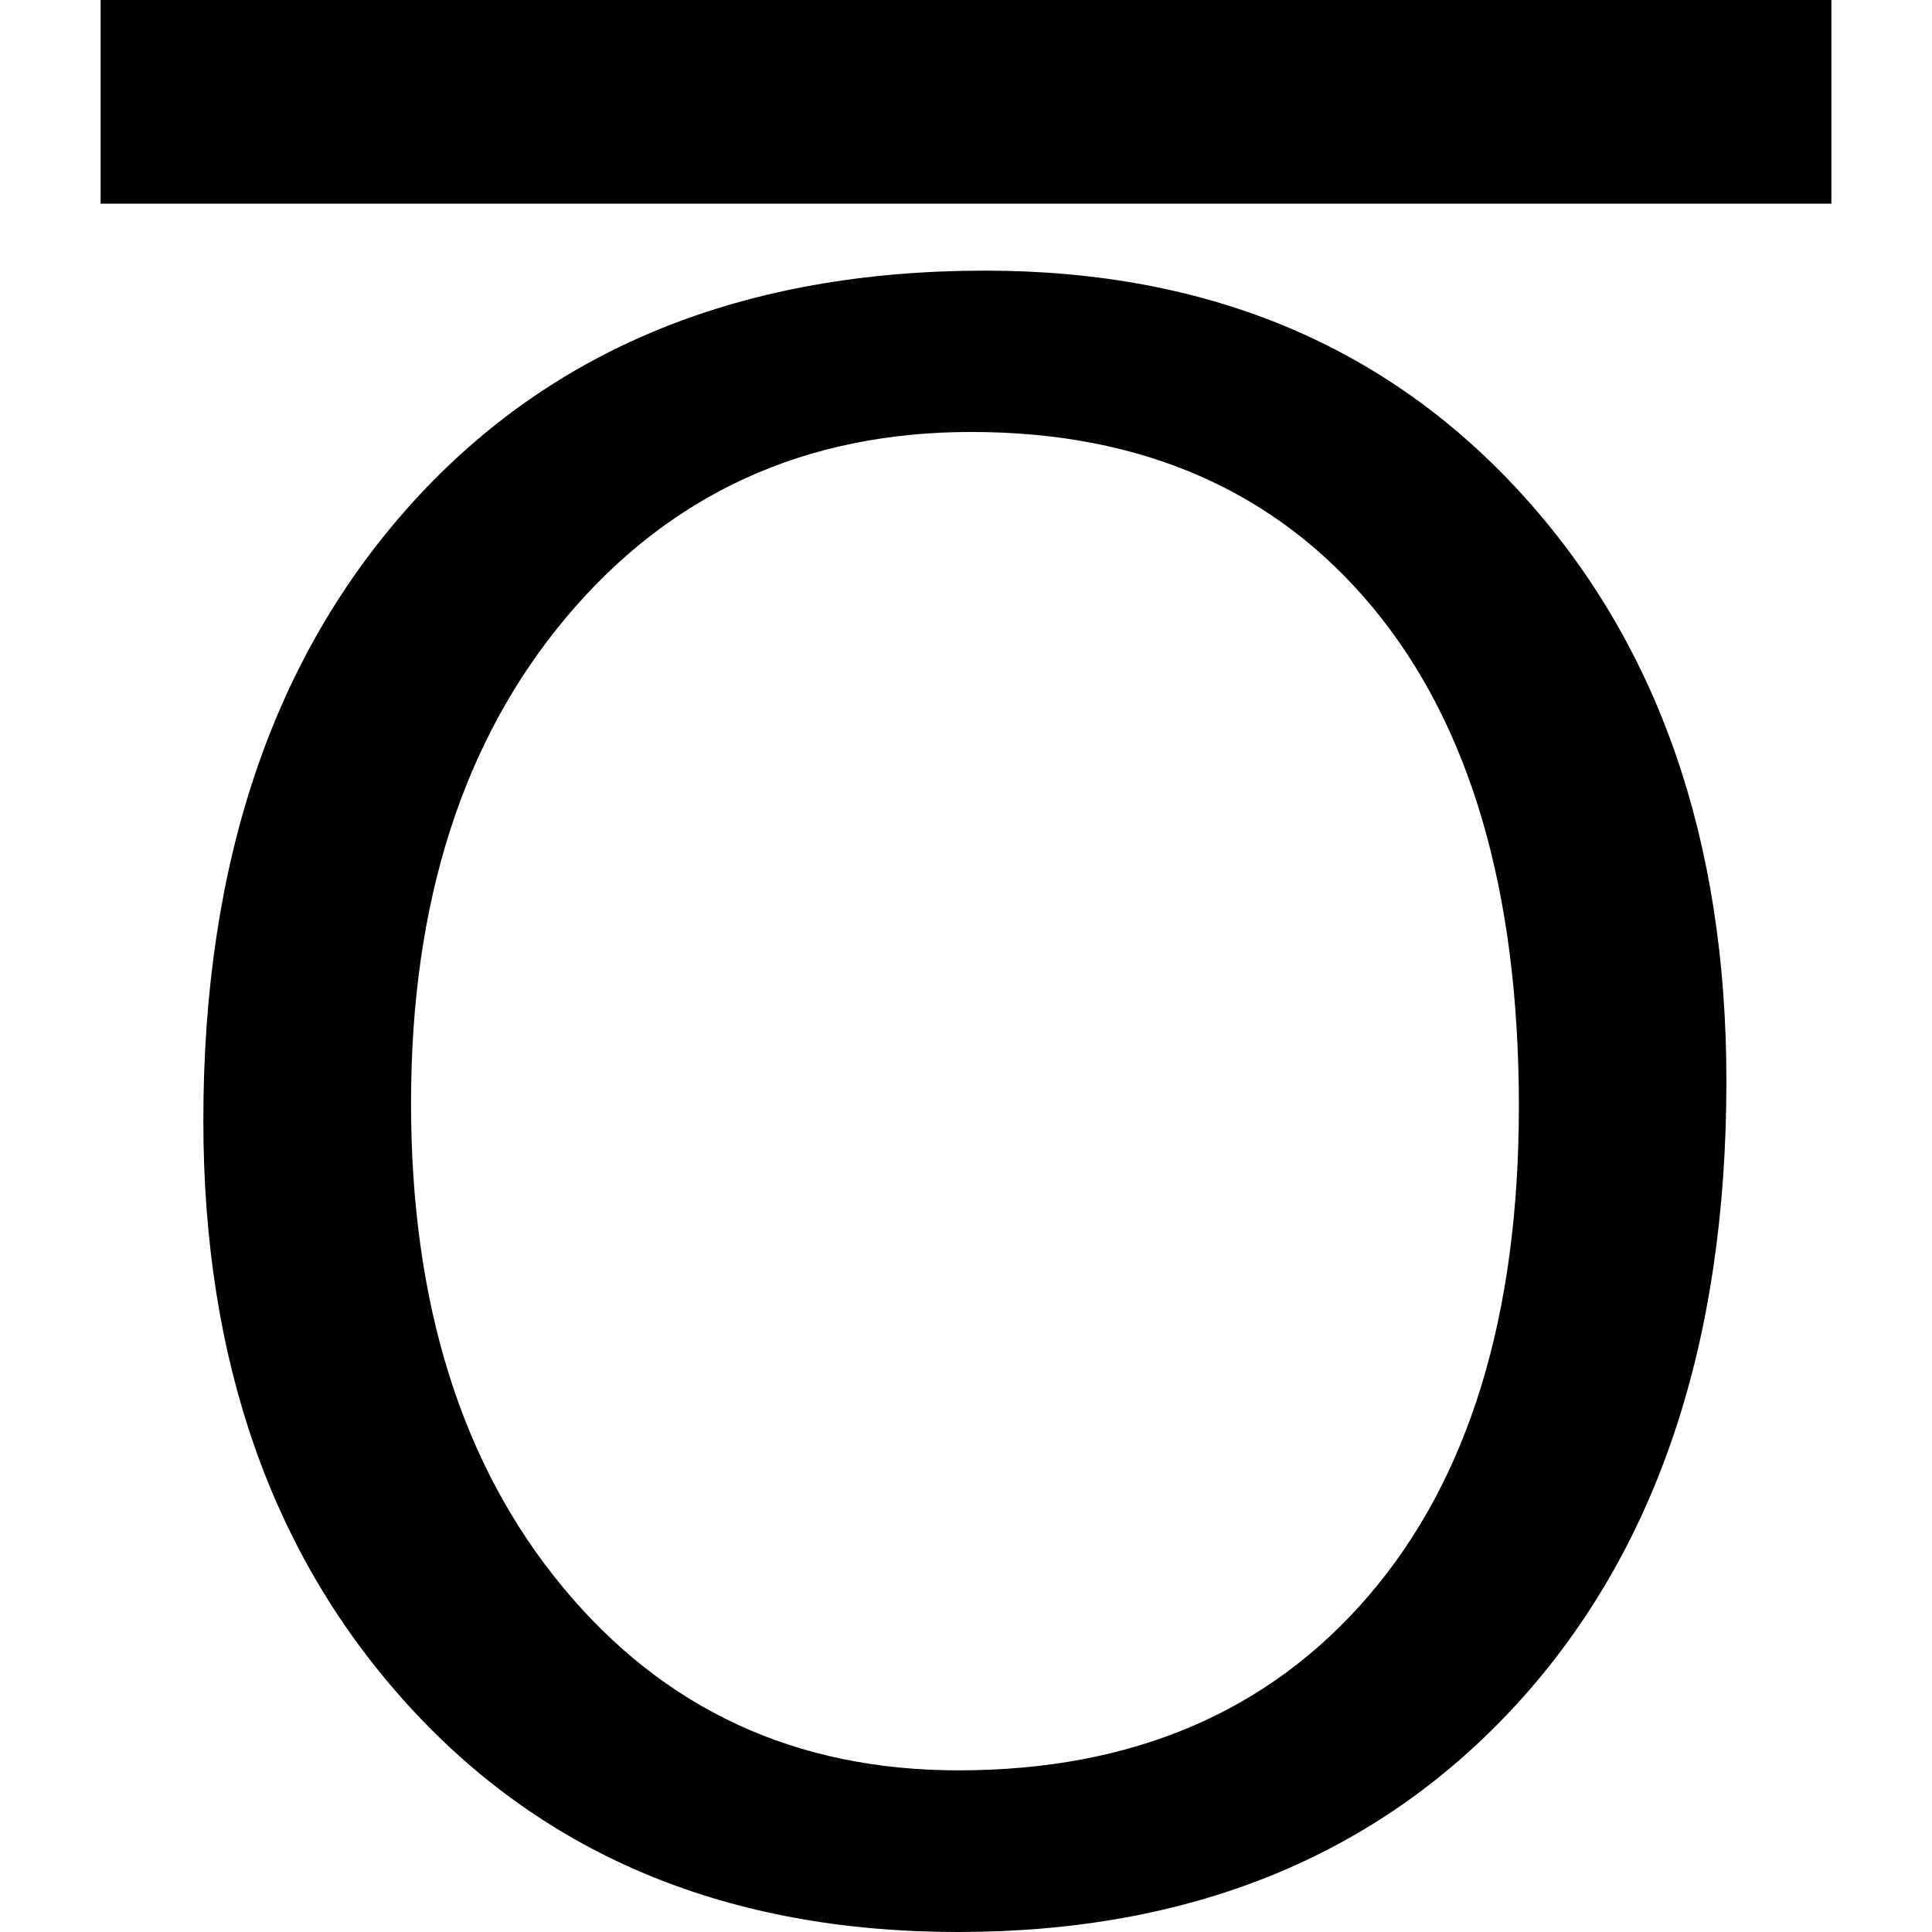
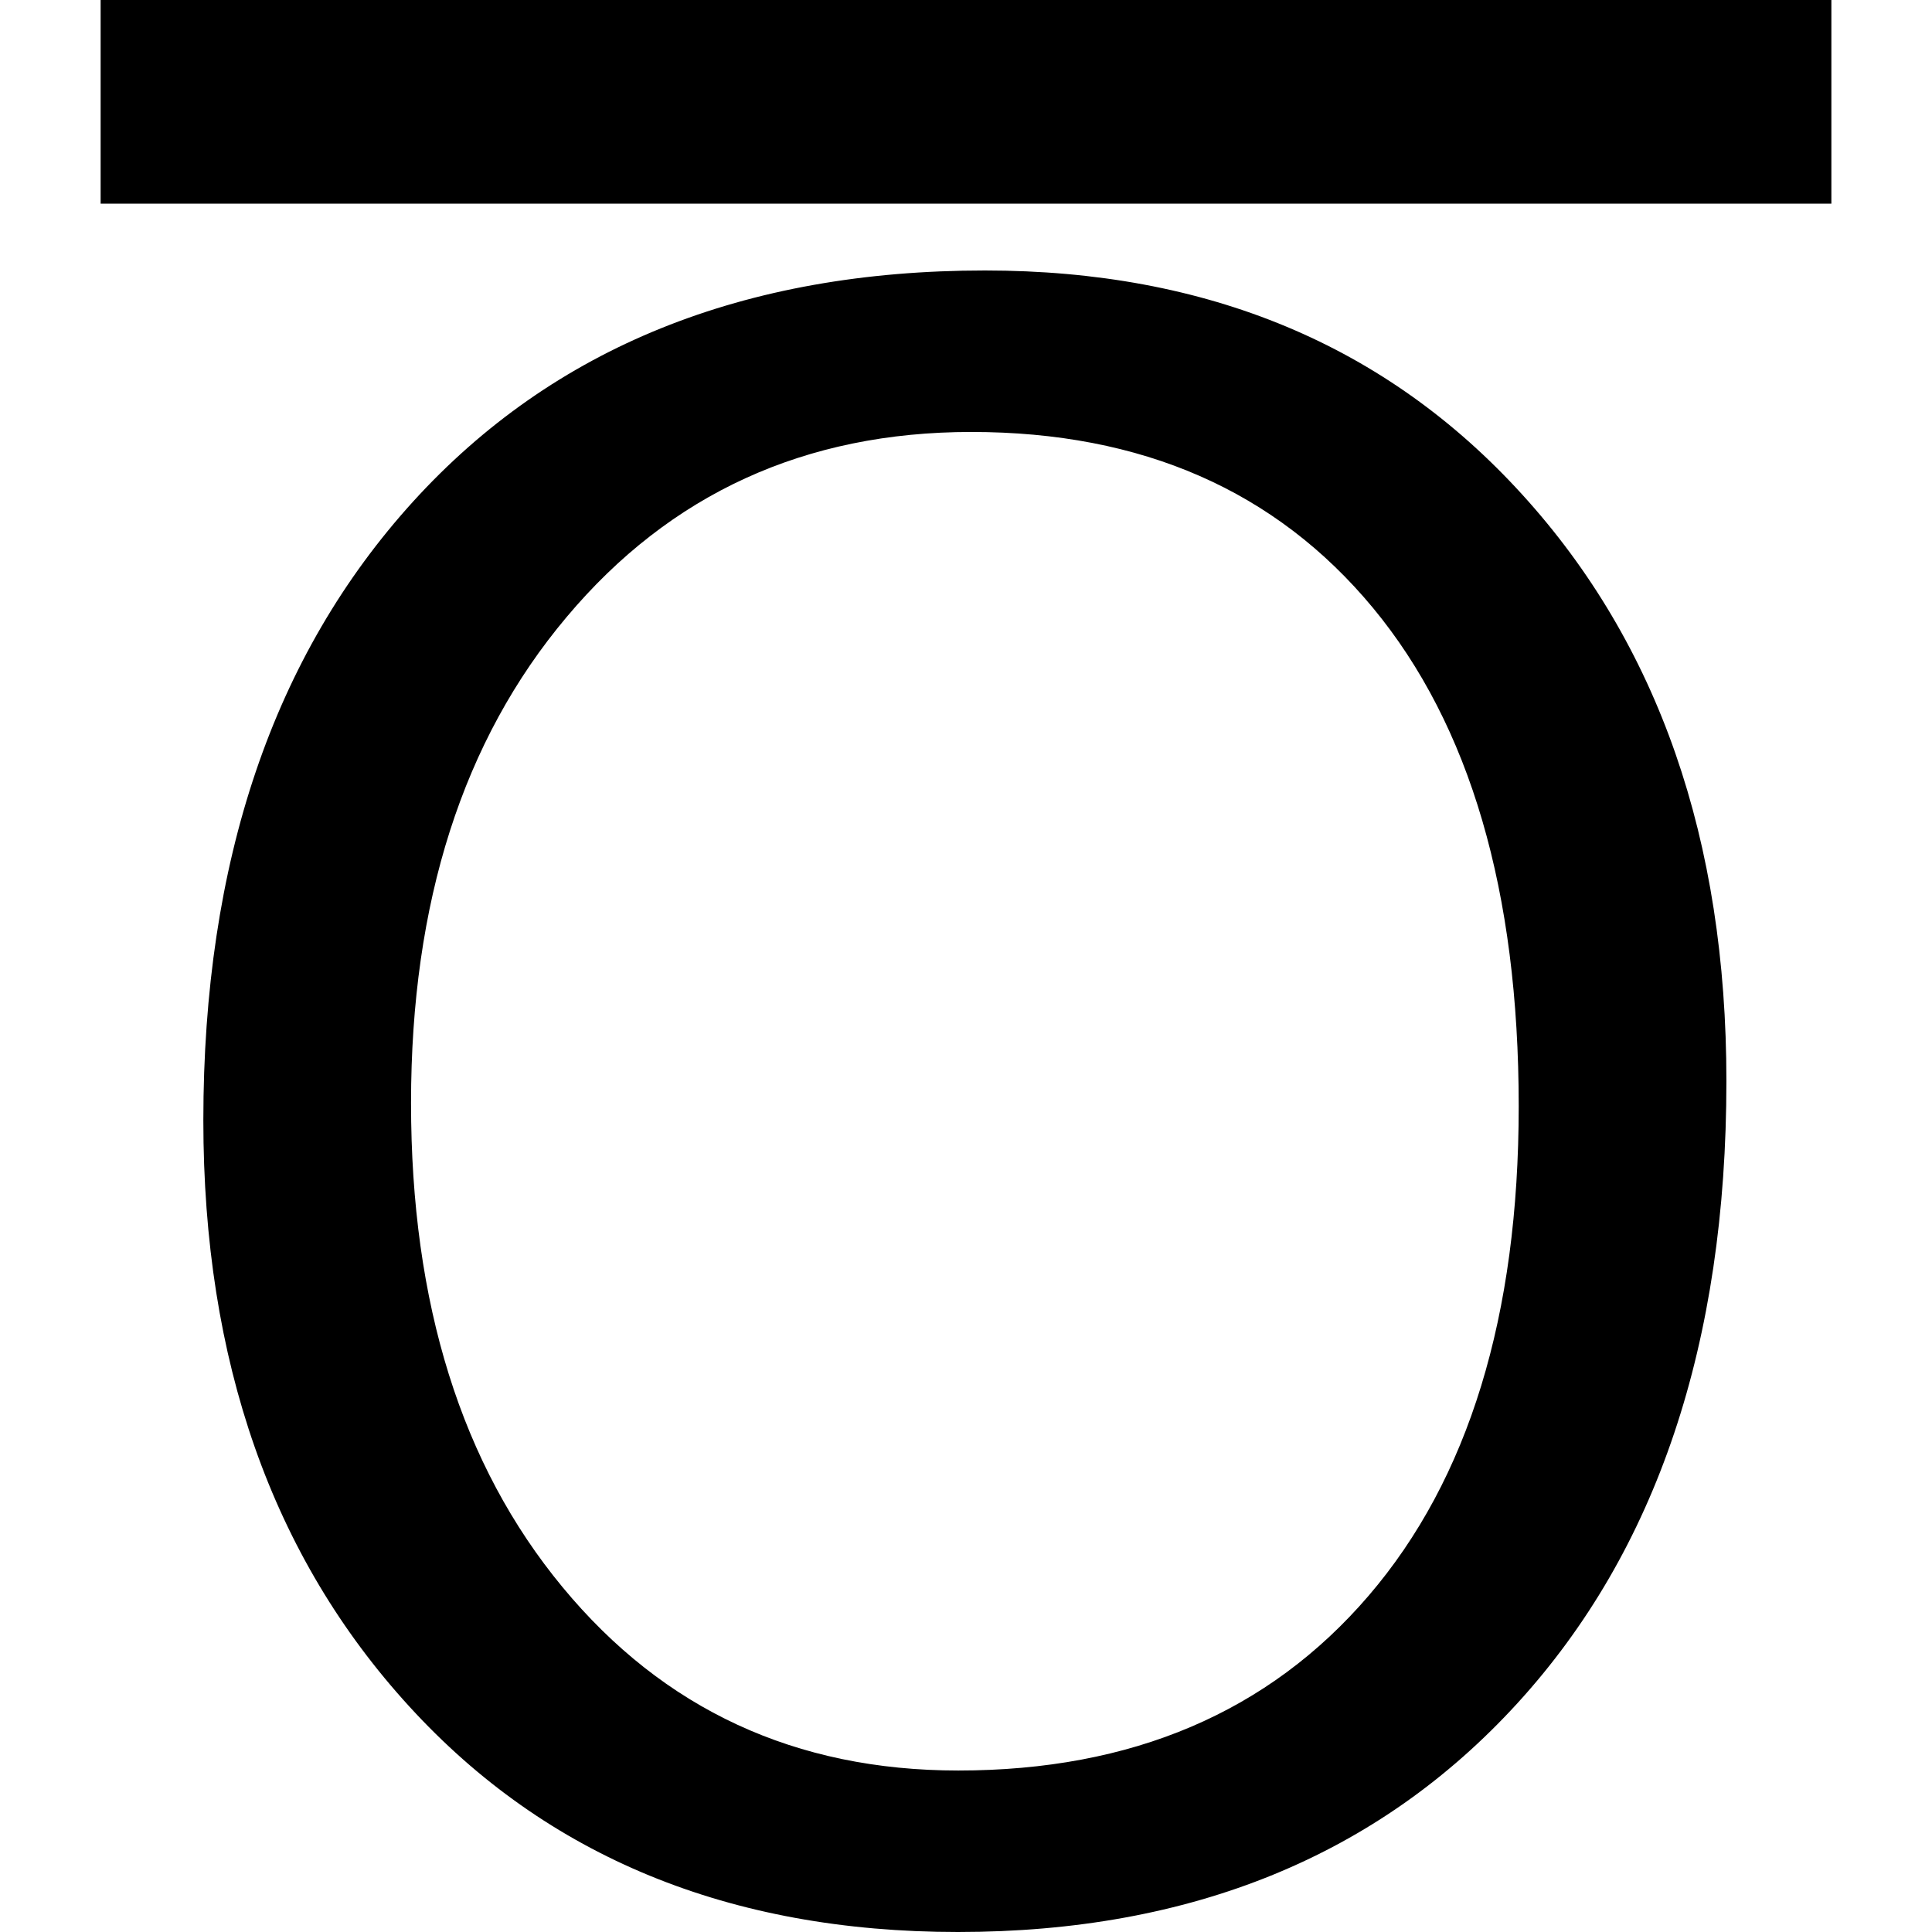
- <svg xmlns="http://www.w3.org/2000/svg" fill="#000000" width="685.714" height="685.714" viewBox="0 0 12 12" role="img" focusable="false" aria-hidden="true" version="1.1" id="svg1">
-   <defs id="defs1" />
-   <path d="M 0.625,0 H 11.375 V 1.265 H 0.625 Z M 5.95,12 C 4.532,12 3.396,11.533 2.543,10.6 1.689,9.667 1.263,8.453 1.263,6.959 c 0,-1.607 0.435,-2.888 1.305,-3.844 0.87,-0.956 2.053,-1.434 3.551,-1.434 1.381,0 2.494,0.464 3.338,1.393 0.844,0.929 1.266,2.143 1.266,3.641 0,1.629 -0.433,2.917 -1.298,3.865 C 8.56,11.526 7.401,12 5.95,12 Z m 0.083,-9.317 c -1.032,0 -1.87,0.383 -2.514,1.149 -0.644,0.766 -0.966,1.772 -0.966,3.019 0,1.245 0.314,2.248 0.942,3.006 0.628,0.76 1.447,1.139 2.458,1.139 1.078,0 1.928,-0.362 2.549,-1.086 0.621,-0.724 0.932,-1.737 0.932,-3.039 0,-1.335 -0.302,-2.366 -0.905,-3.095 C 7.925,3.048 7.093,2.683 6.033,2.683 Z" id="path1" />
+ <svg xmlns="http://www.w3.org/2000/svg" width="685.714" height="685.714" viewBox="0 0 12 12" aria-hidden="true">
+   <path d="M.625 0h10.75v1.265H.625zM5.95 12c-1.418 0-2.554-.467-3.407-1.4-.854-.933-1.28-2.147-1.28-3.641 0-1.607.434-2.888 1.304-3.845.87-.956 2.053-1.434 3.551-1.434 1.381 0 2.494.464 3.338 1.393.845.929 1.267 2.143 1.267 3.642 0 1.629-.433 2.917-1.298 3.864C8.56 11.526 7.4 12 5.95 12zm.083-9.317c-1.032 0-1.87.383-2.514 1.15-.644.765-.966 1.771-.966 3.018 0 1.246.313 2.248.941 3.007.628.76 1.448 1.139 2.458 1.139 1.078 0 1.928-.362 2.549-1.086.621-.724.932-1.738.932-3.04 0-1.334-.302-2.366-.905-3.095-.603-.728-1.435-1.093-2.495-1.093z" />
</svg>
